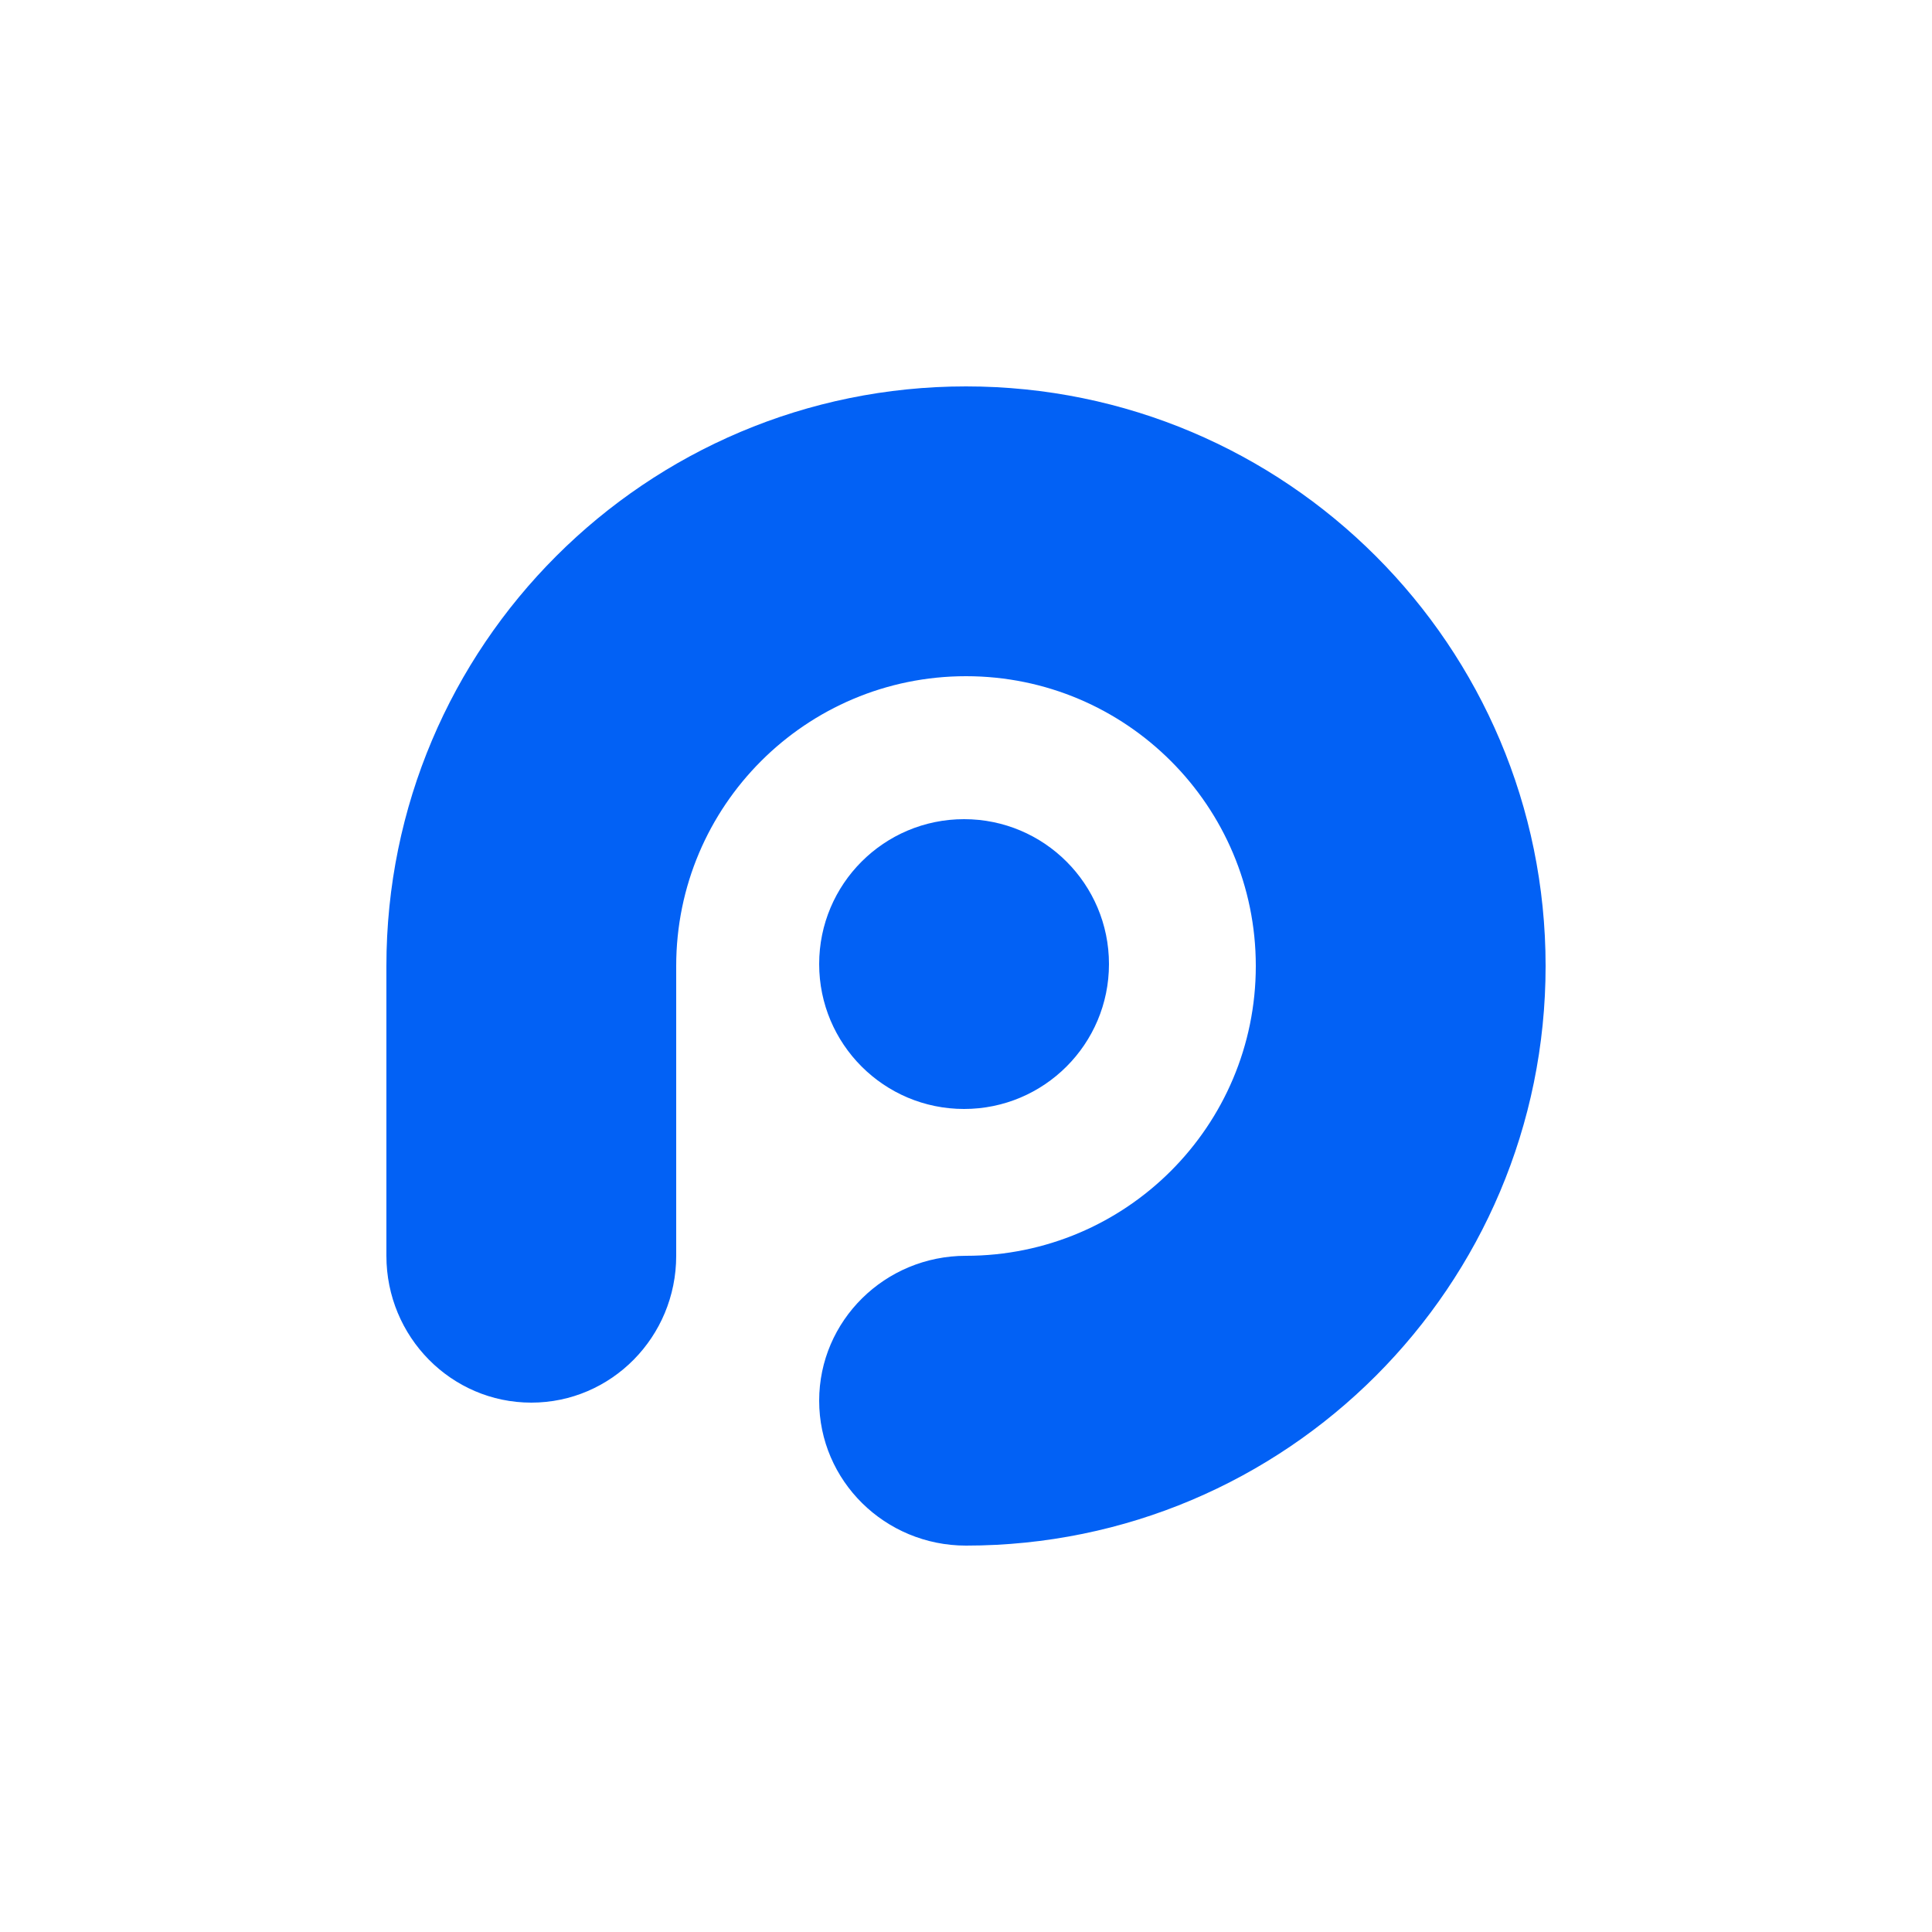
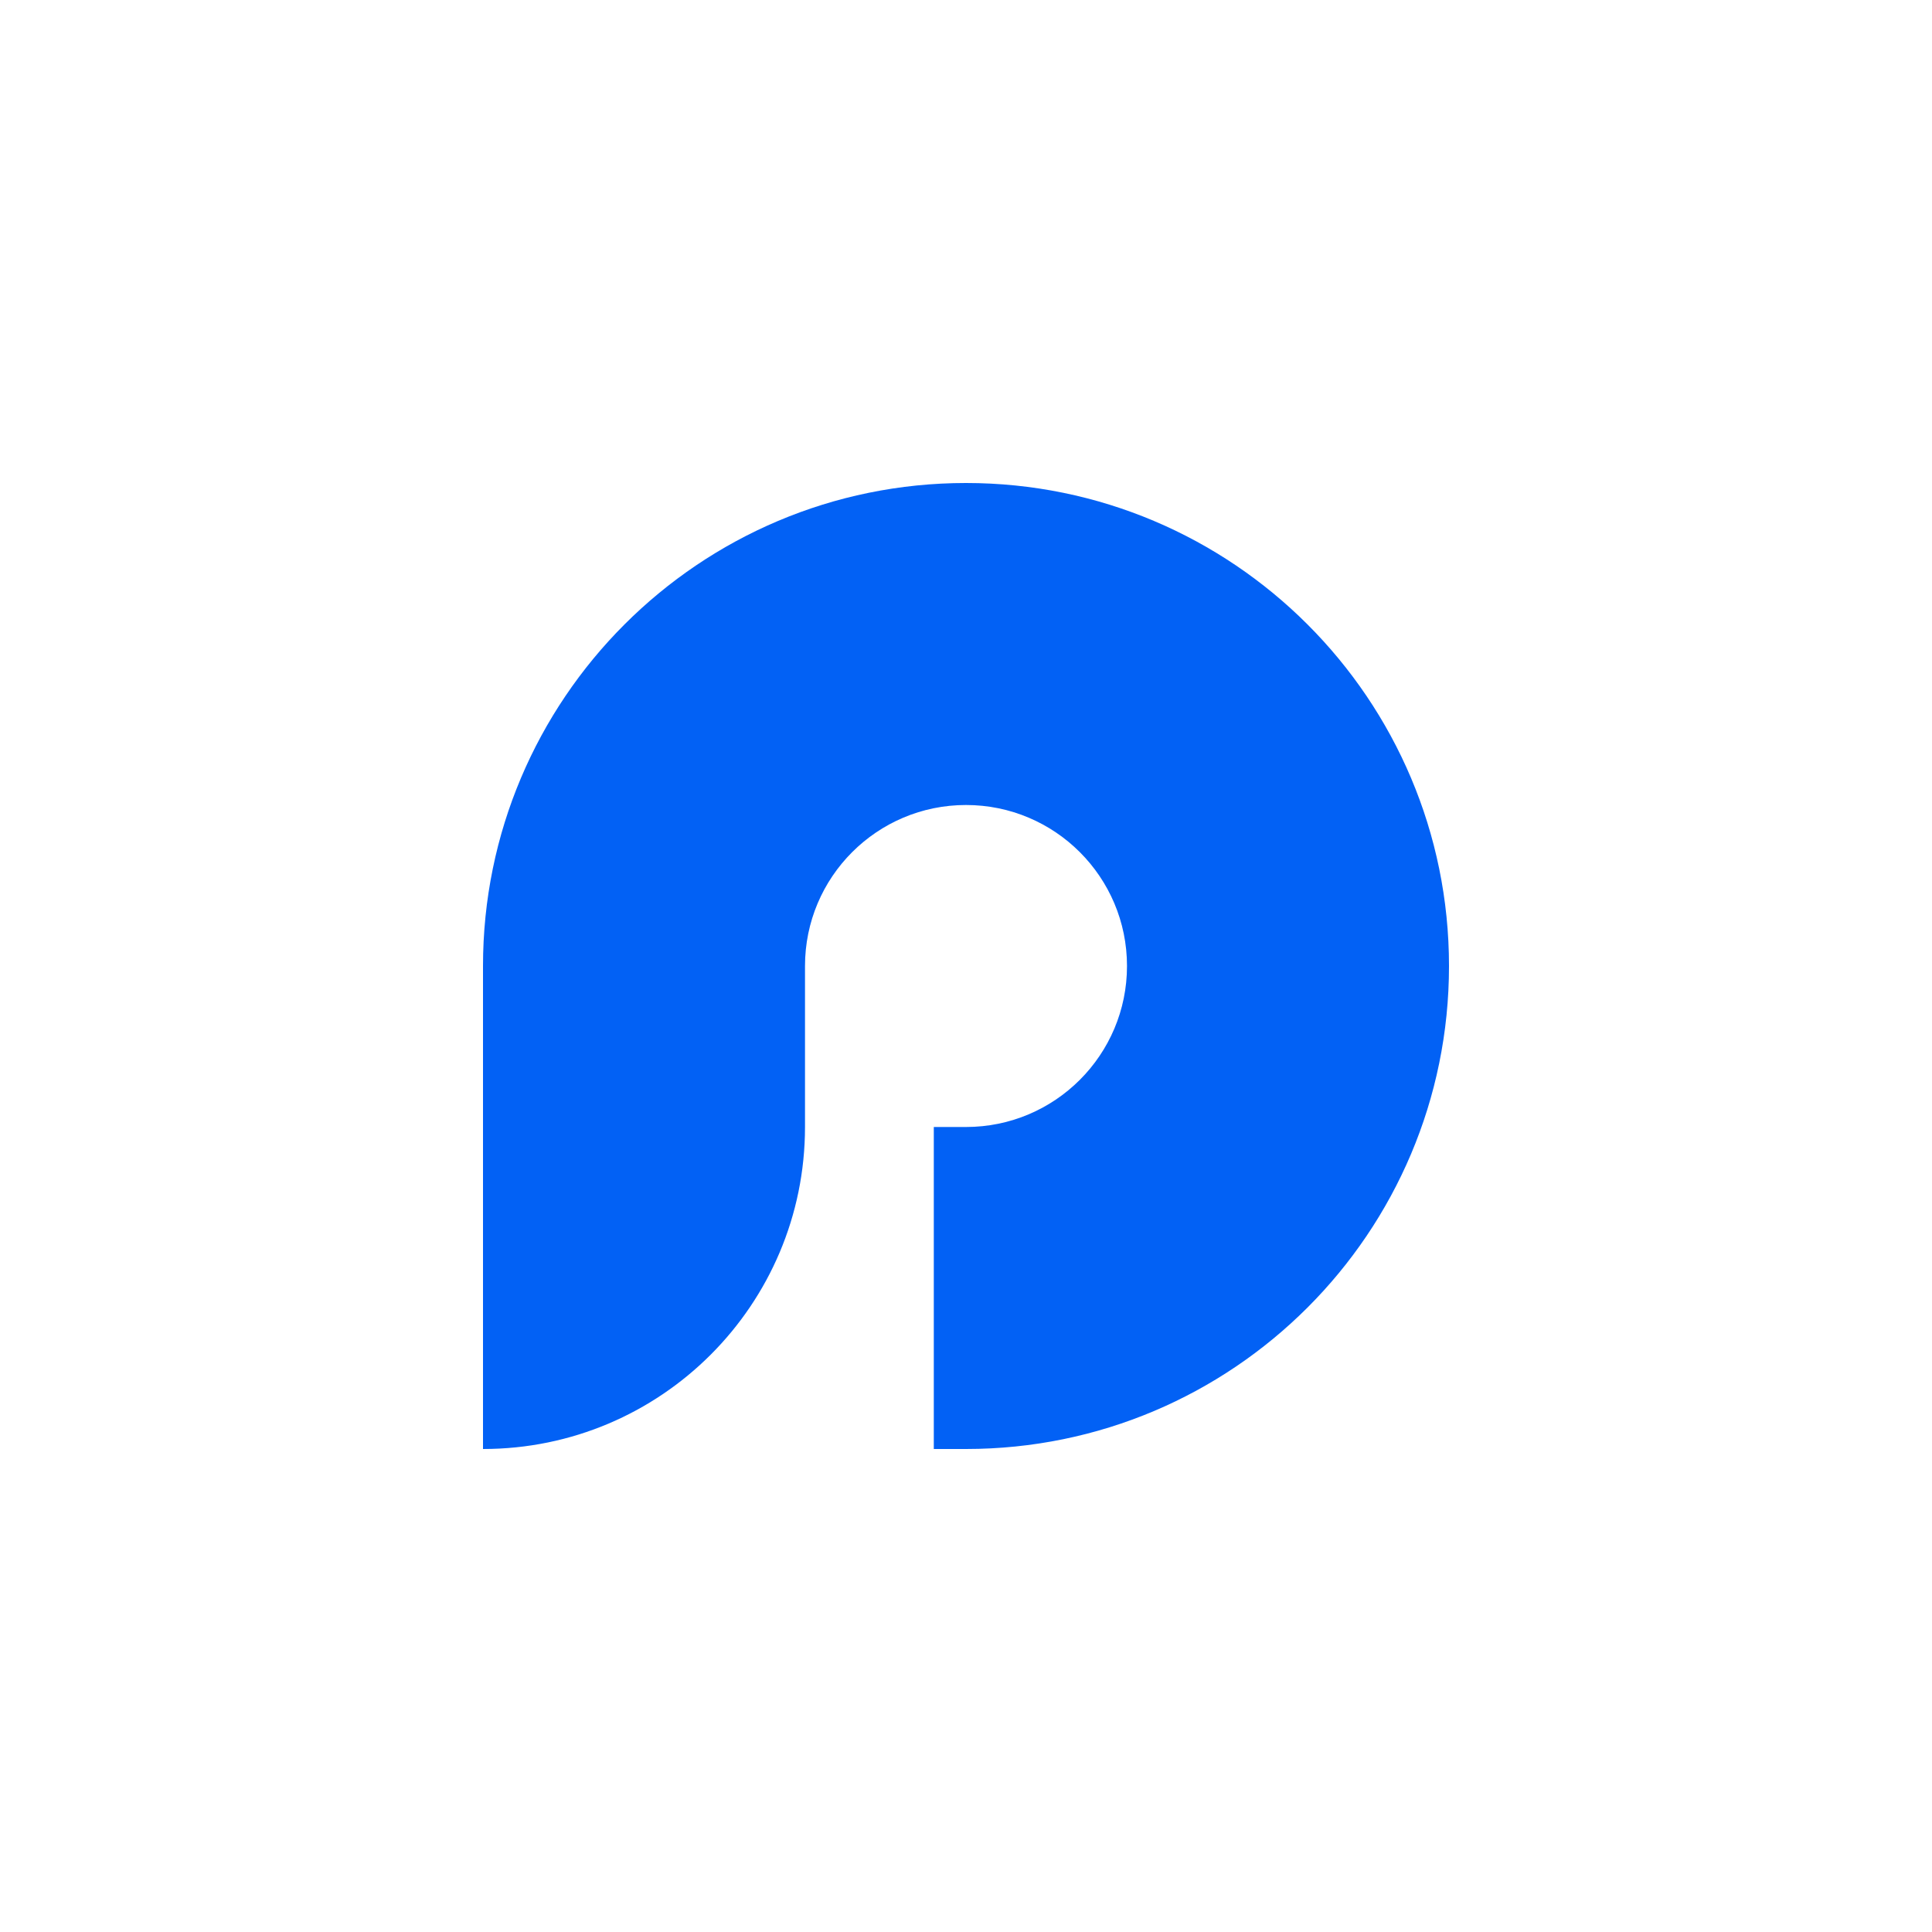
- <svg xmlns="http://www.w3.org/2000/svg" width="500" height="500" viewBox="0 0 500 500" fill="none">
-   <rect width="500" height="500" fill="white" />
-   <path fill-rule="evenodd" clip-rule="evenodd" d="M250 400C332.843 400 400 332.843 400 250C400 167.157 332.843 100 250 100C167.157 100 100 167.157 100 250V325C100 345.987 116.789 363 137.5 363C158.211 363 175 345.987 175 325V250C175 208.579 208.579 175 250 175C291.421 175 325 208.579 325 250C325 291.421 291.421 325 250 325C229.013 325 212 341.789 212 362.5C212 383.211 229.013 400 250 400ZM249.5 287C270.211 287 287 270.211 287 249.5C287 228.789 270.211 212 249.5 212C228.789 212 212 228.789 212 249.5C212 270.211 228.789 287 249.5 287Z" fill="#0261F5" />
+ <svg xmlns="http://www.w3.org/2000/svg" width="600" height="600" viewBox="0 0 600 600" fill="none">
+   <rect width="600" height="600" fill="white" />
+   <path fill-rule="evenodd" clip-rule="evenodd" d="M300 450C382.843 450 450 382.843 450 300C450 217.157 382.843 150 300 150C217.157 150 150 217.157 150 300V350V450C205.228 450 250 405.229 250 350V300C250 272.386 272.386 250 300 250C327.614 250 350 272.386 350 300C350 327.614 327.614 350 300 350H290V450H300Z" fill="#0261F5" />
</svg>
